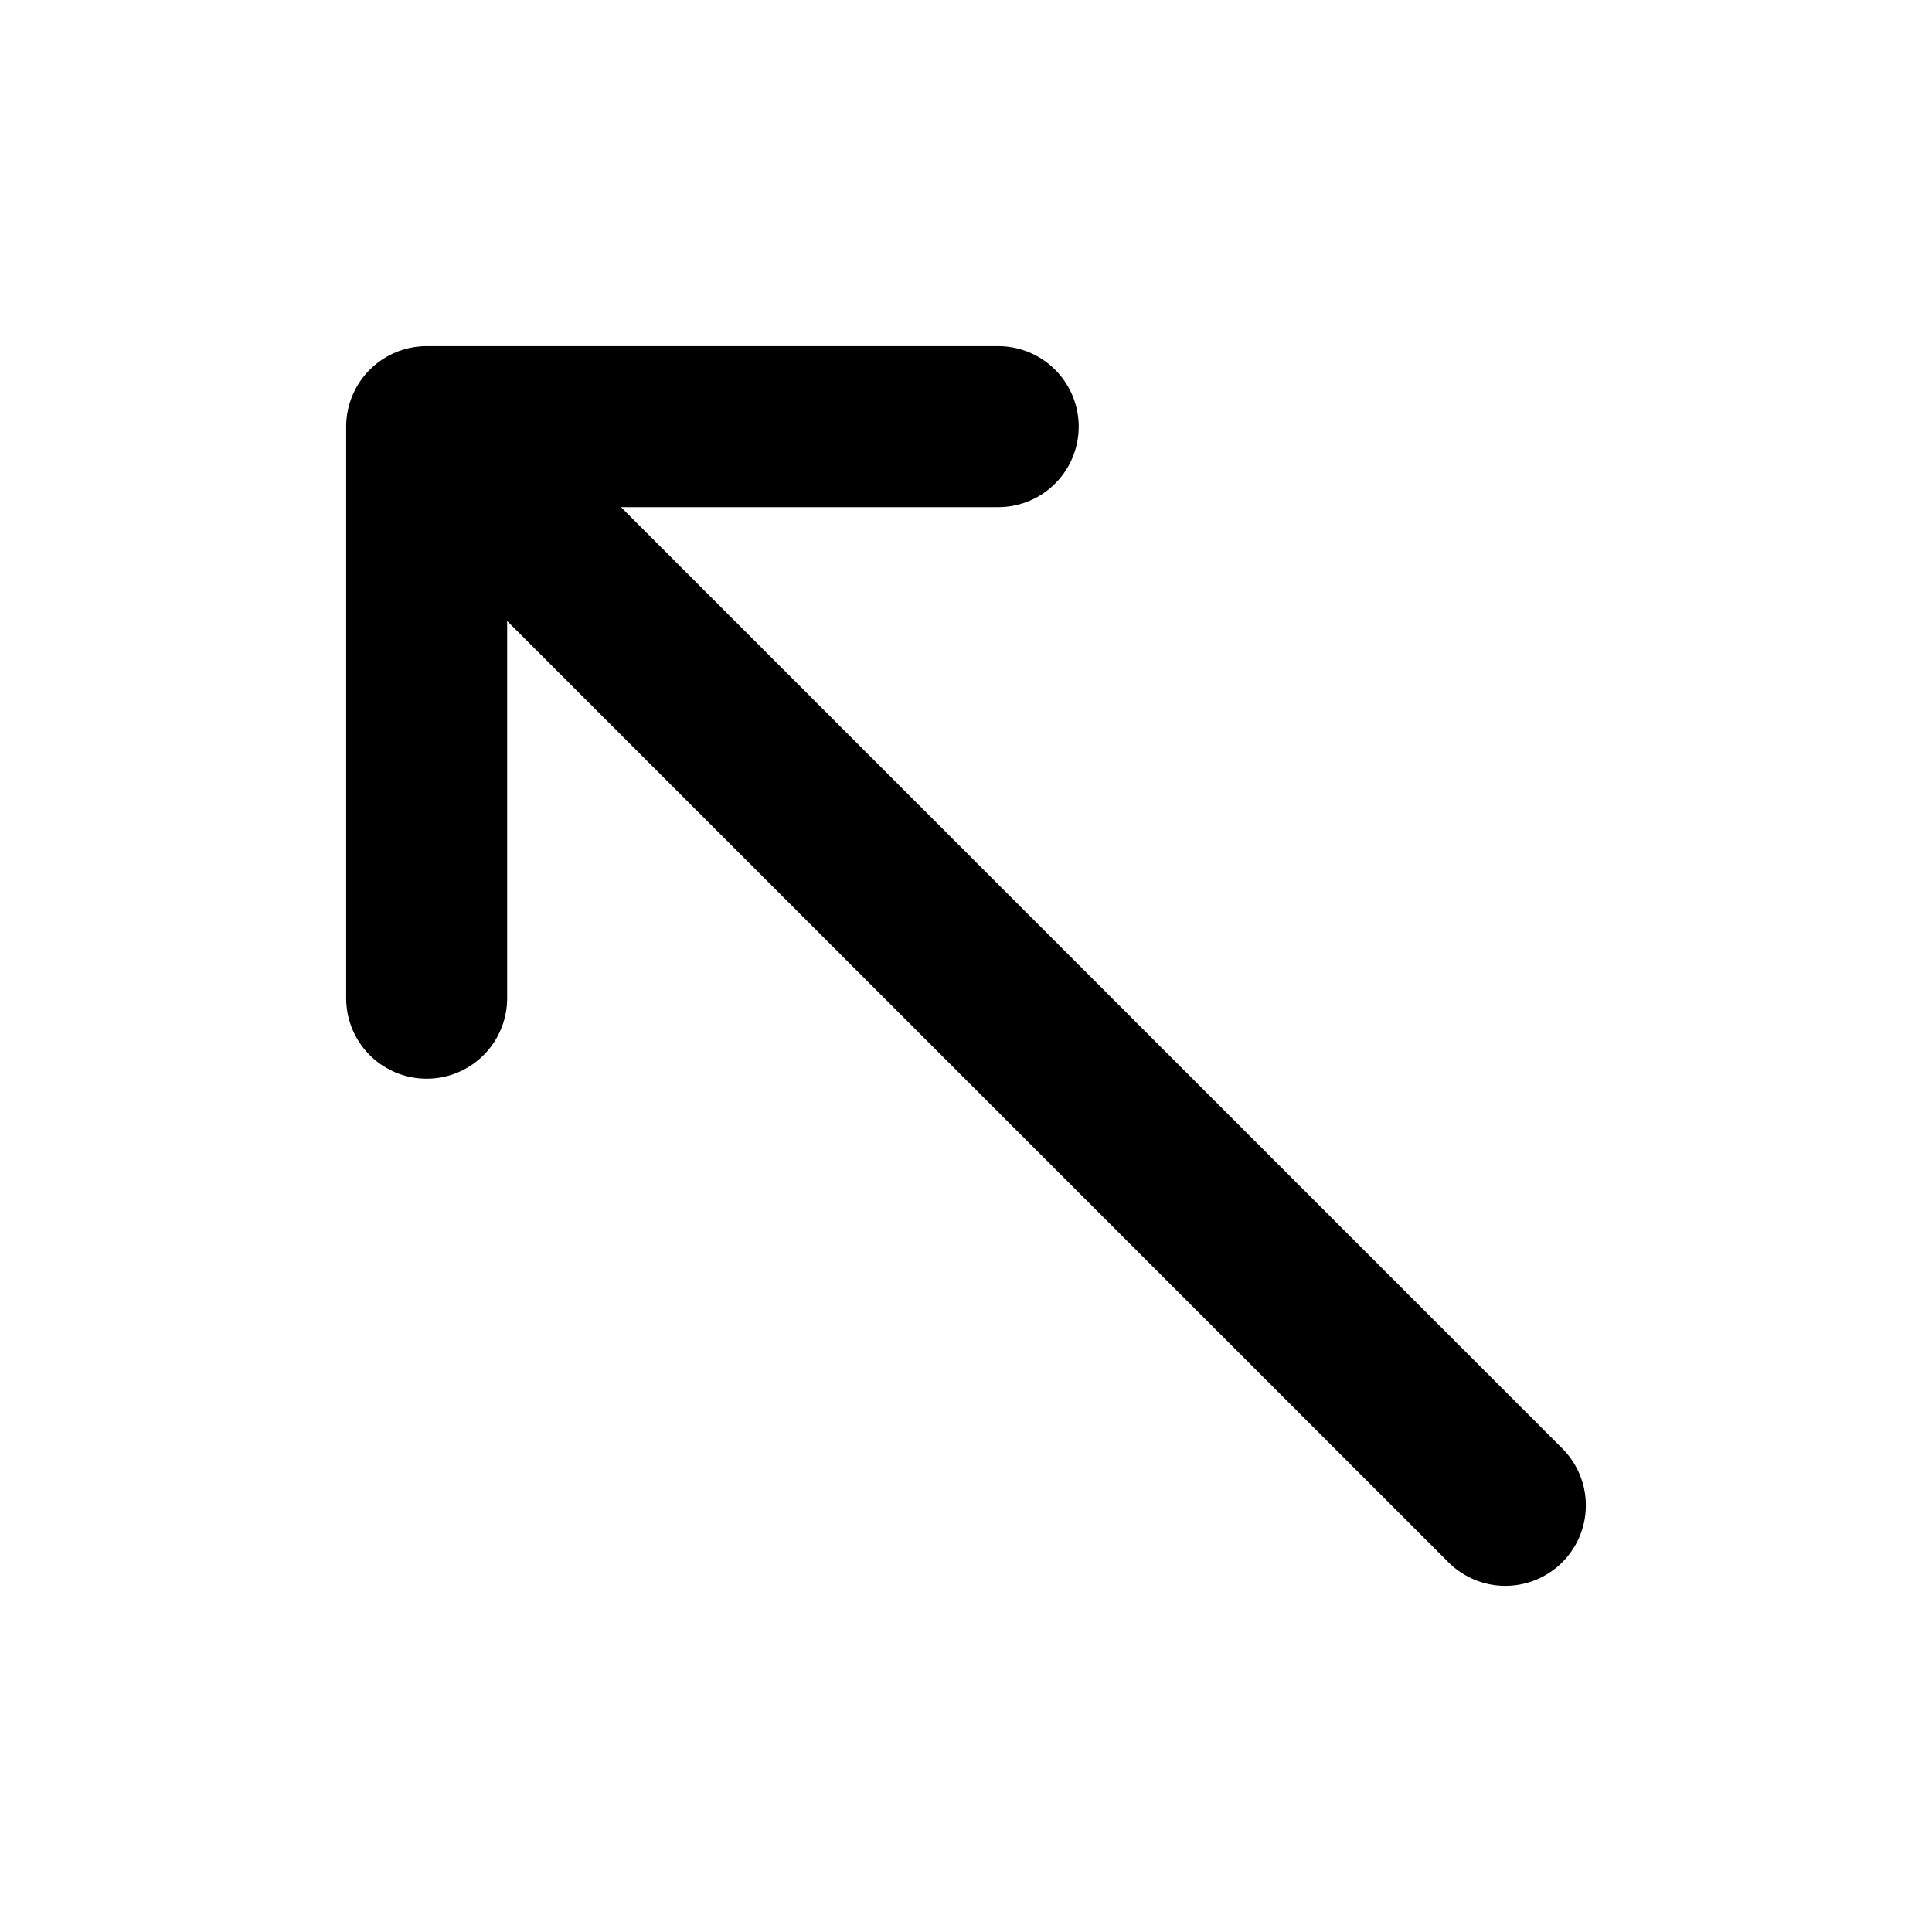
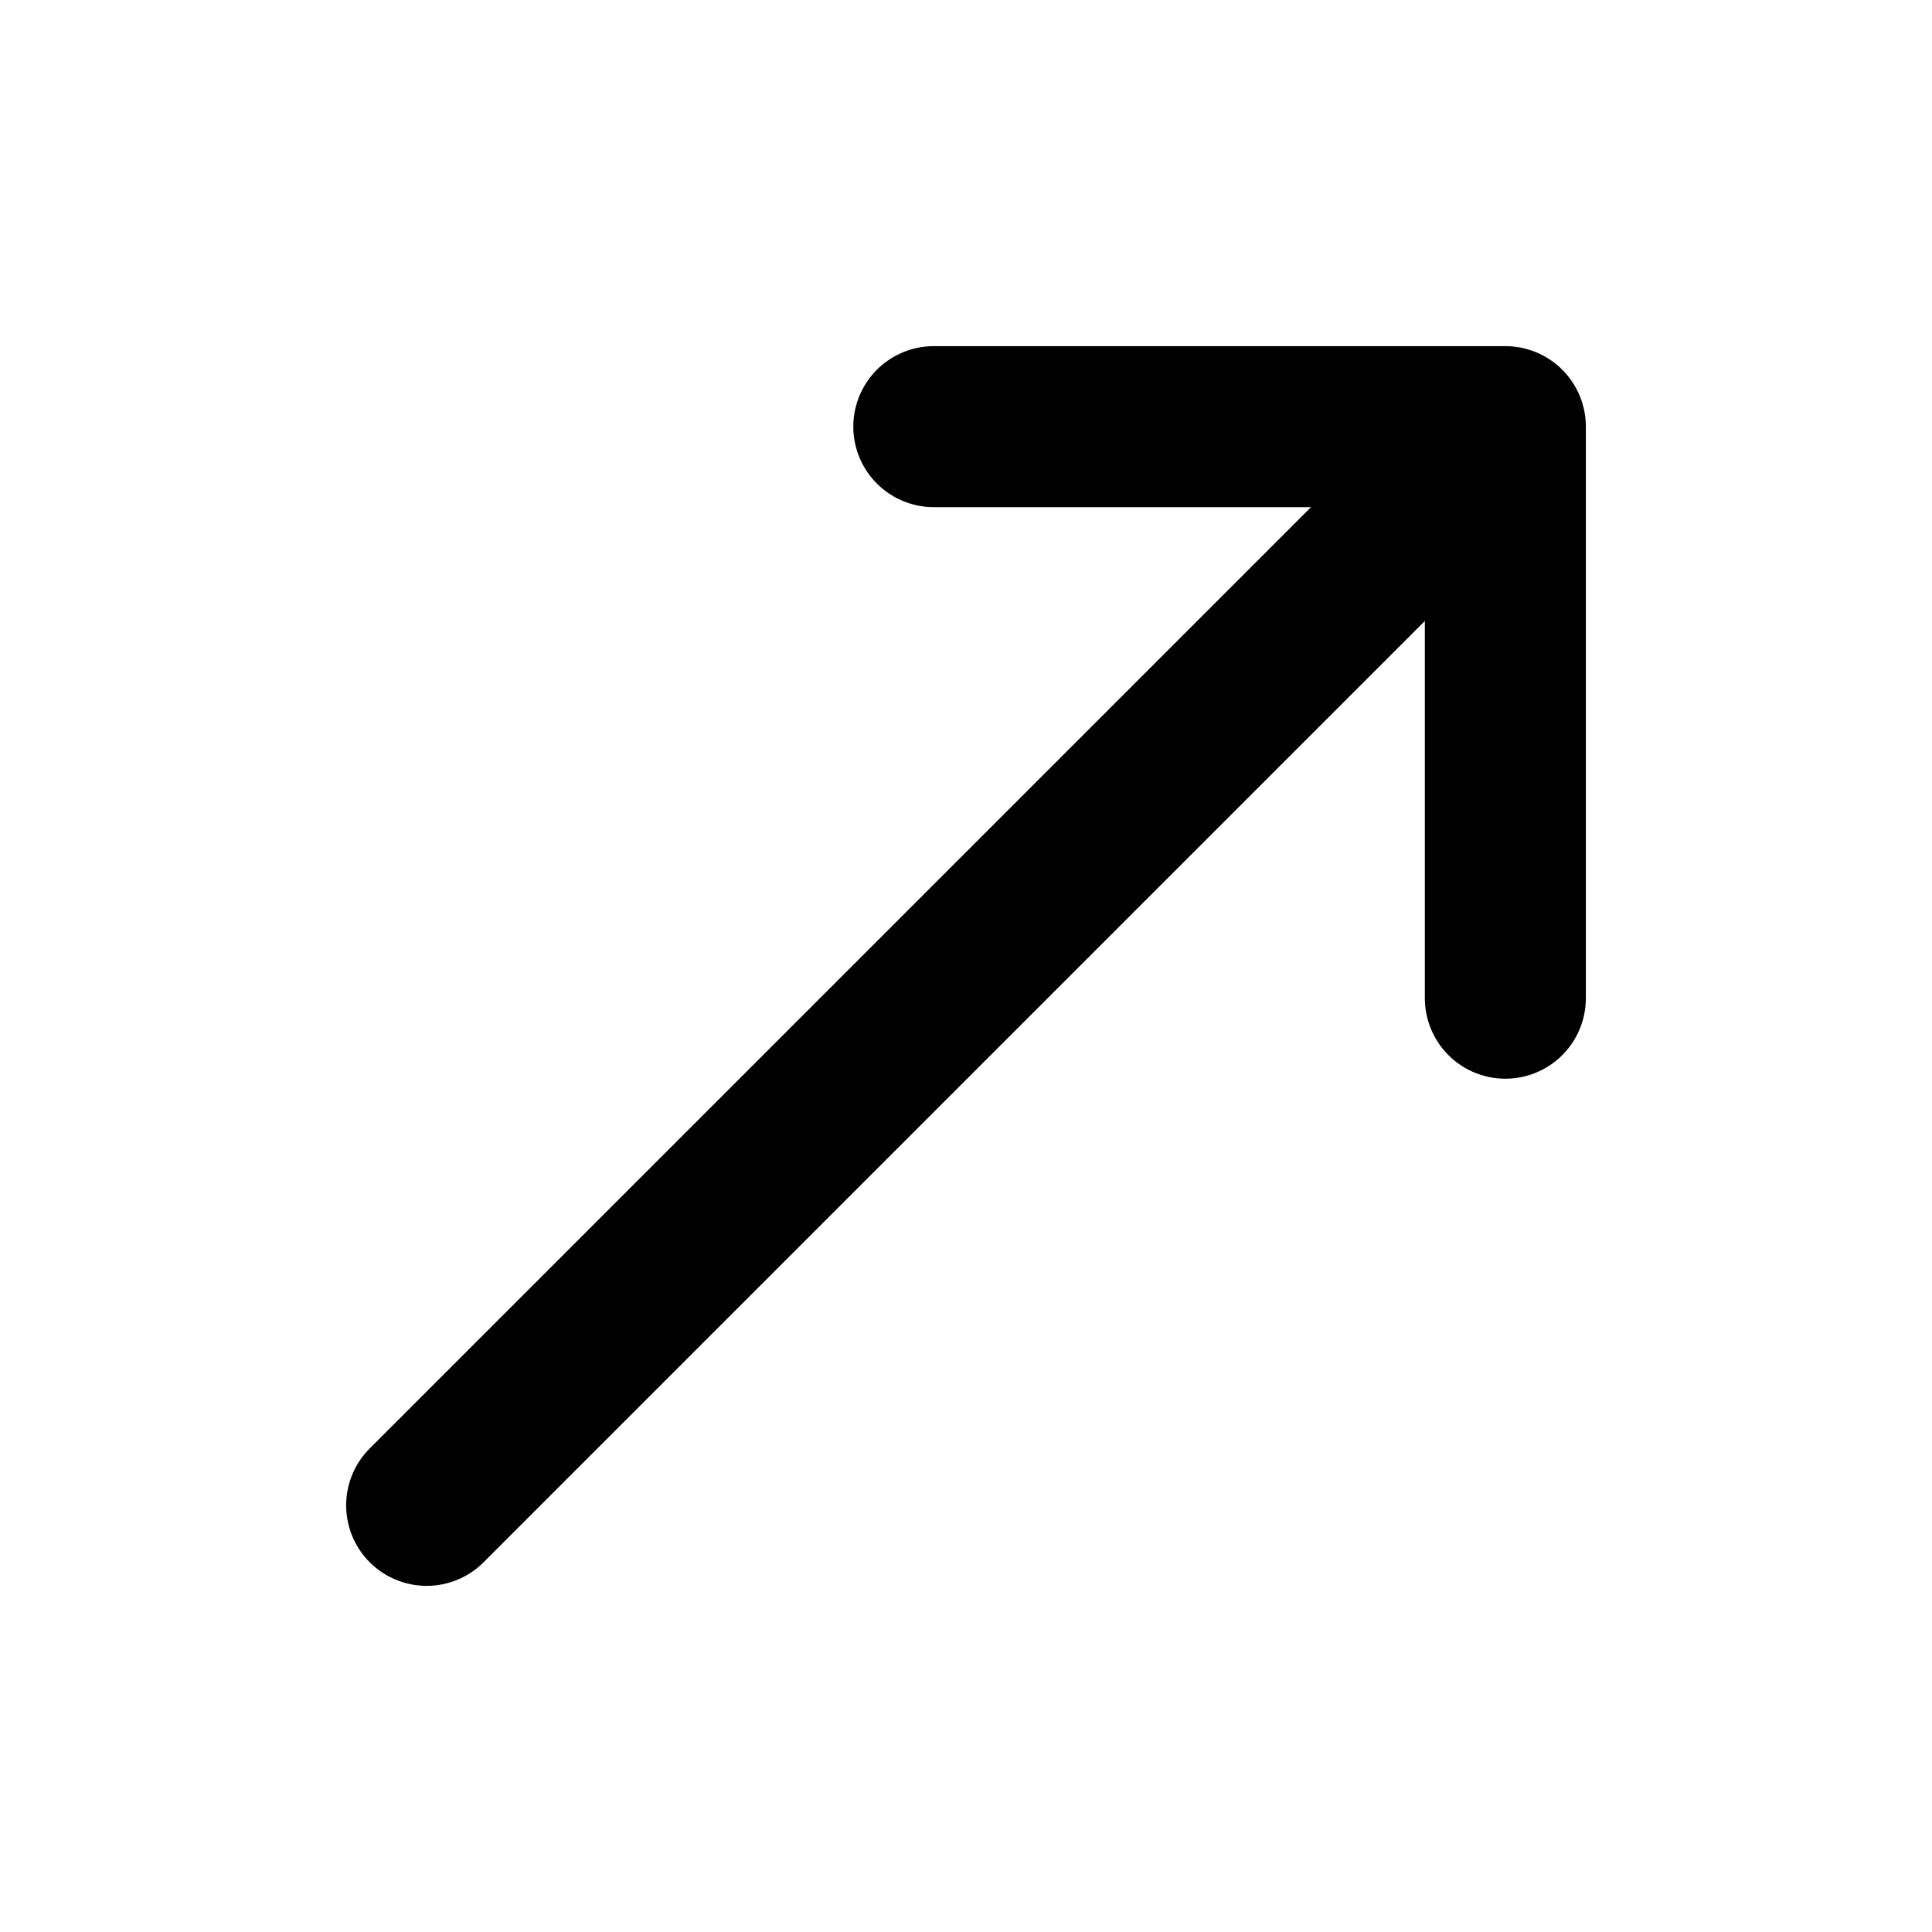
<svg xmlns="http://www.w3.org/2000/svg" width="800px" height="800px" viewBox="0 0 24 24">
  <g id="Complete">
-     <g id="arrow-up-left">
+     <g id="arrow-up-right">
      <g>
-         <polyline data-name="Right" fill="none" id="Right-2" points="5.3 12.4 5.3 5.3 12.4 5.3" stroke="#000000" stroke-linecap="round" stroke-linejoin="round" stroke-width="2" />
-         <line fill="none" stroke="#000000" stroke-linecap="round" stroke-linejoin="round" stroke-width="2" x1="18.7" x2="6.9" y1="18.7" y2="6.9" />
+         <polyline data-name="Right" fill="none" id="Right-2" points="18.7 12.4 18.7 5.3 11.6 5.3" stroke="#000000" stroke-linecap="round" stroke-linejoin="round" stroke-width="2" />
+         <line fill="none" stroke="#000000" stroke-linecap="round" stroke-linejoin="round" stroke-width="2" x1="5.3" x2="17.1" y1="18.7" y2="6.9" />
      </g>
    </g>
  </g>
</svg>
